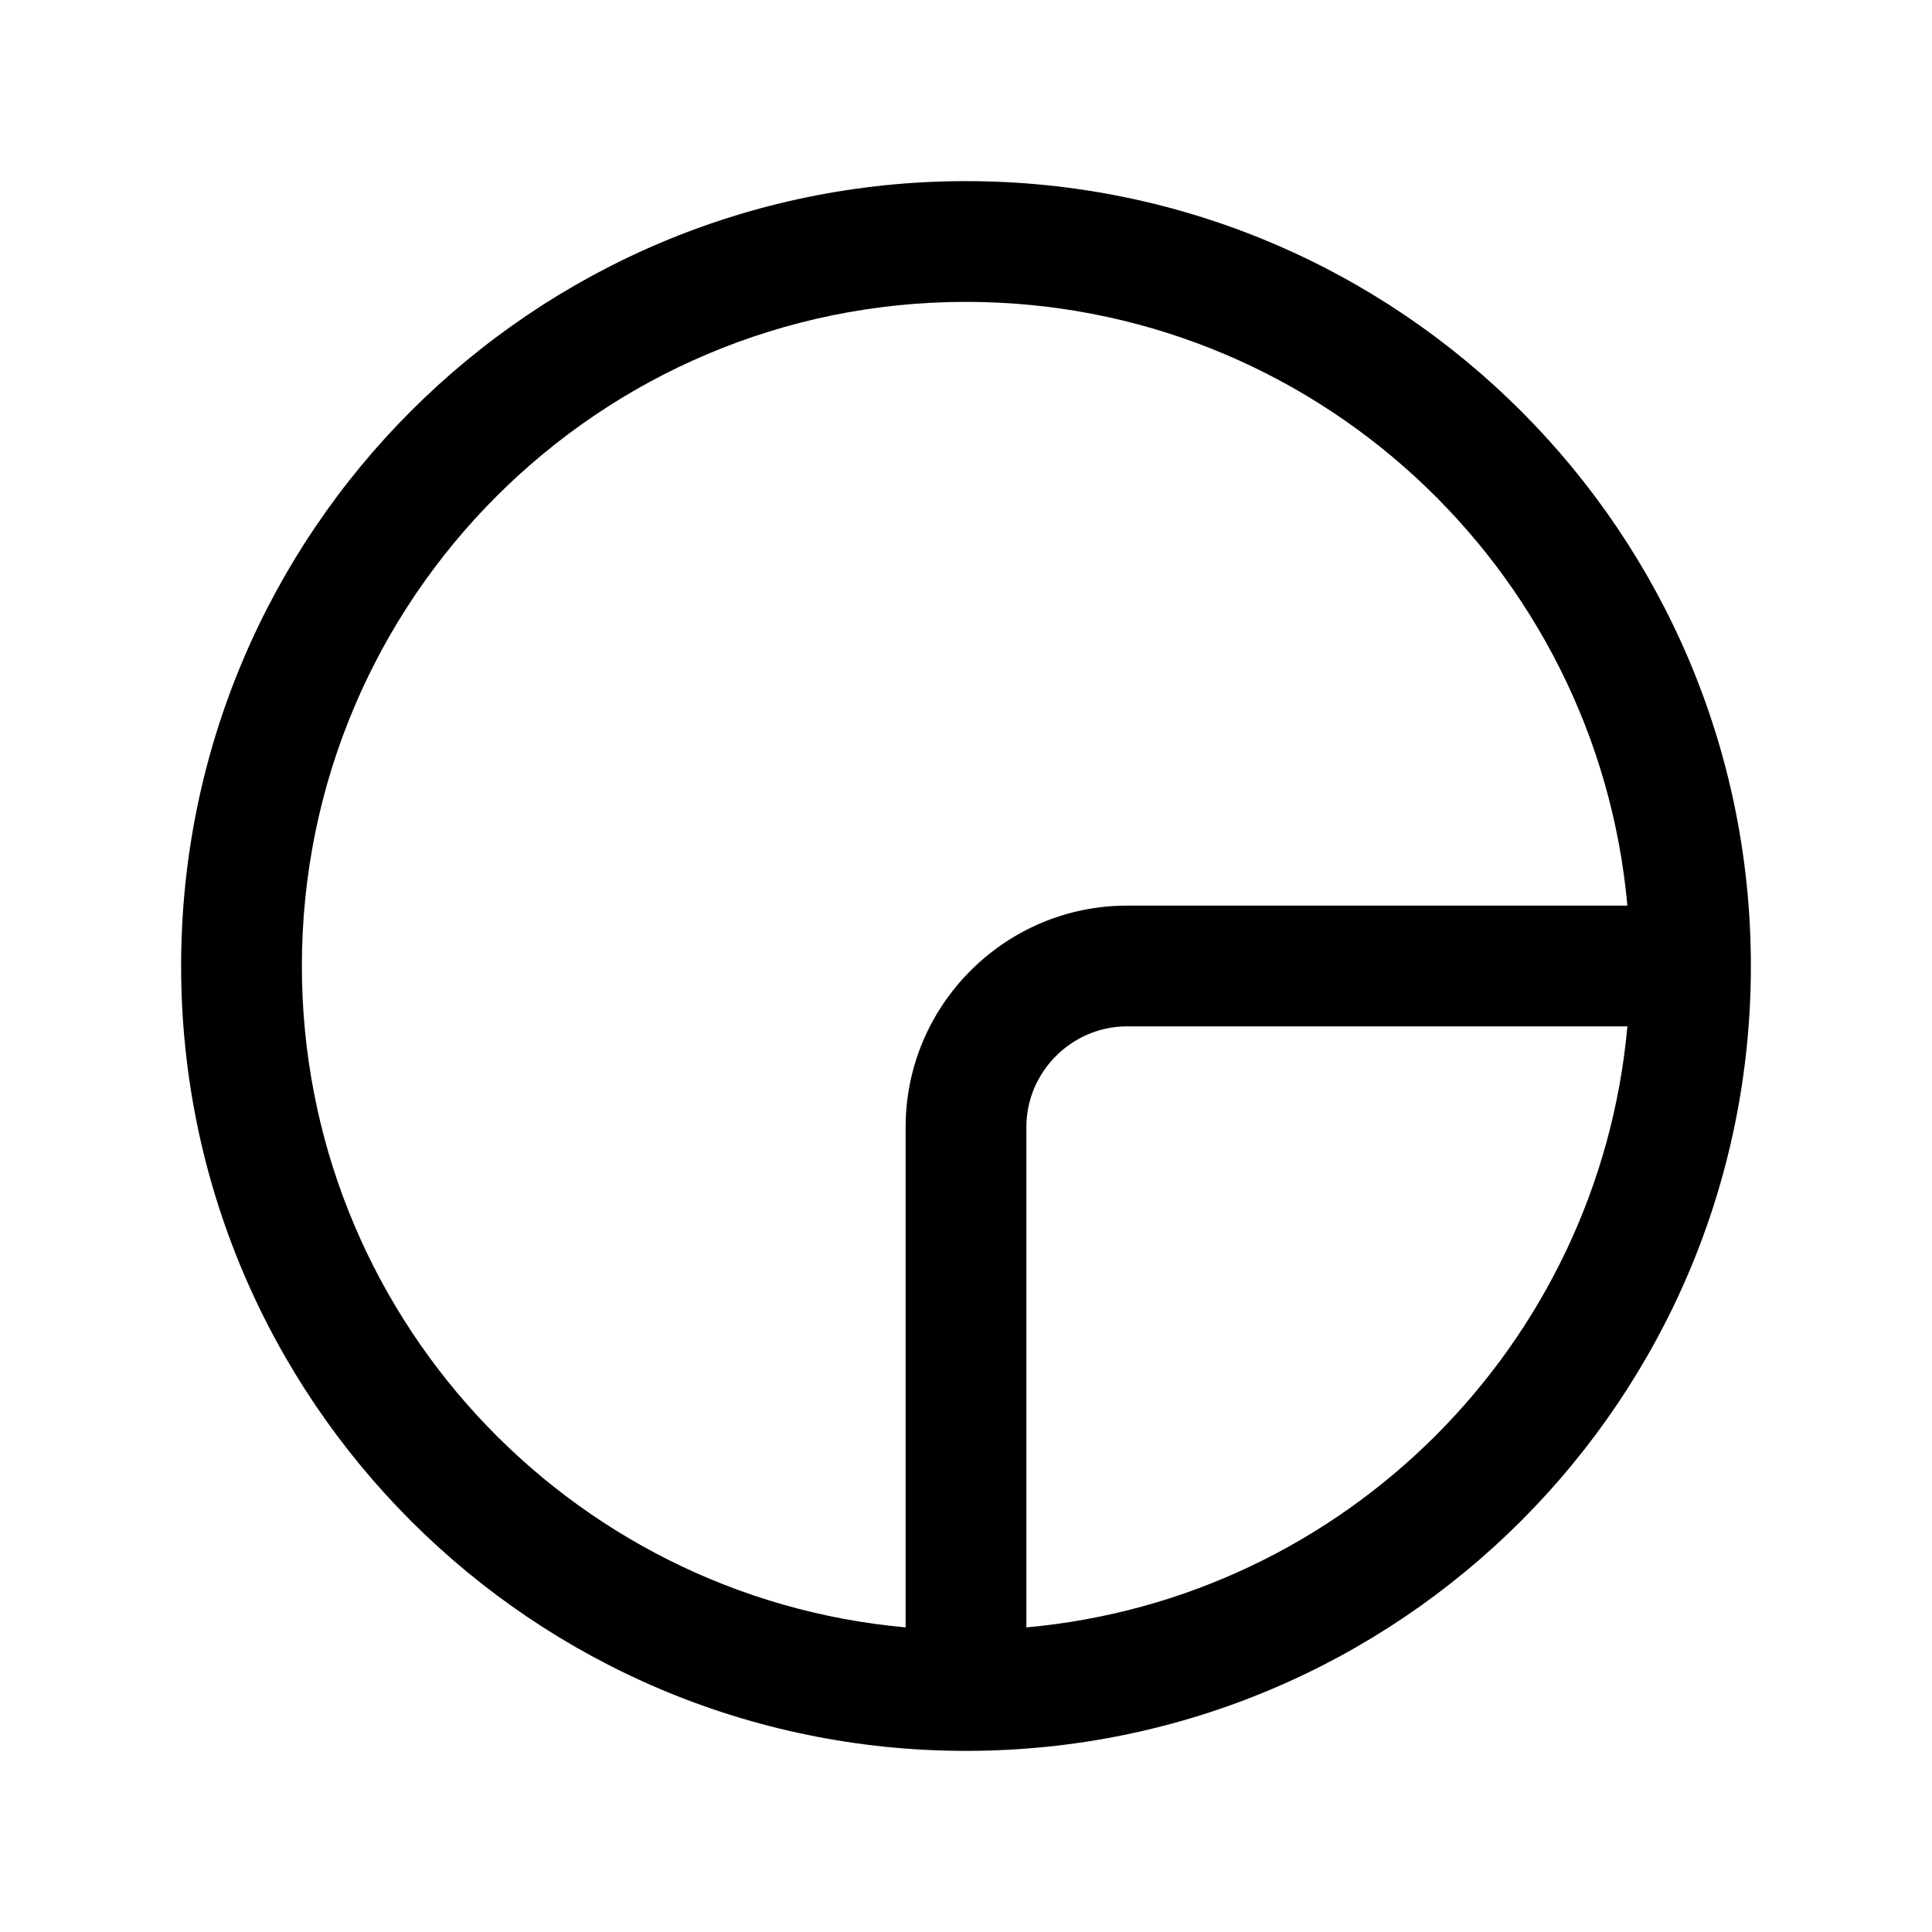
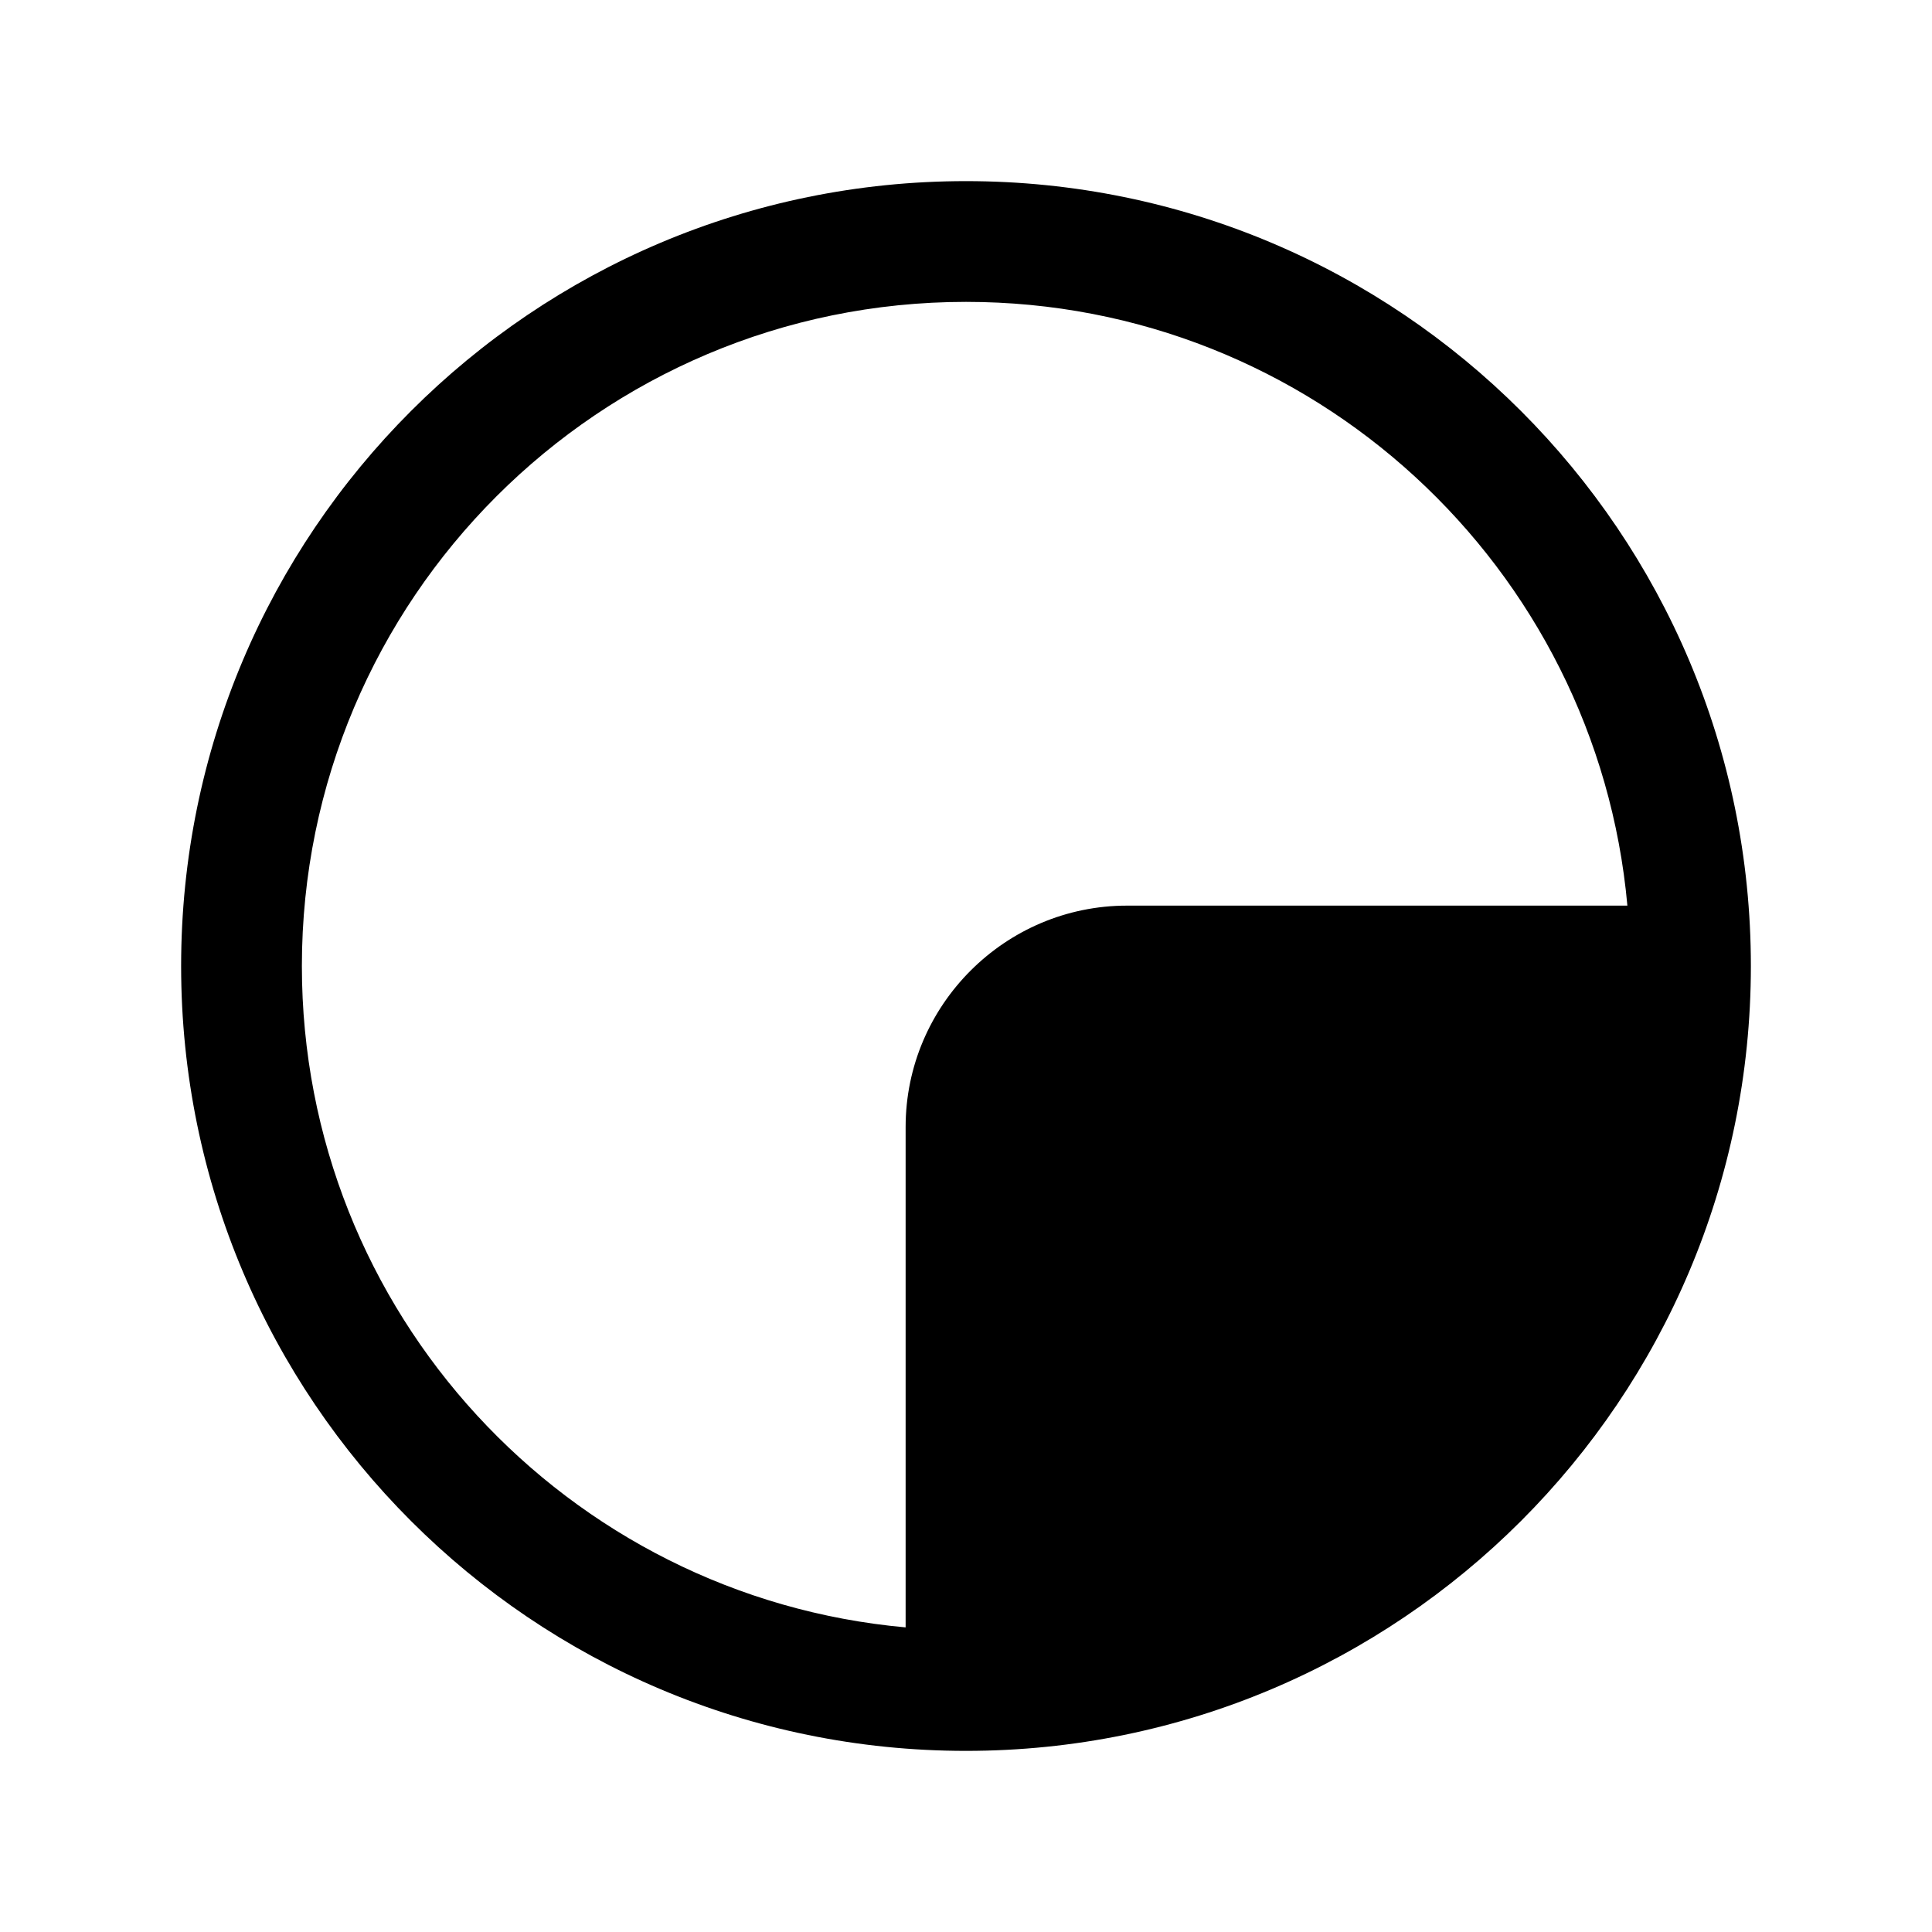
- <svg xmlns="http://www.w3.org/2000/svg" width="24" height="24" viewBox="0 0 24 24" fill="none">
-   <path fill-rule="evenodd" clip-rule="evenodd" d="M3.75 12C3.75 7.444 7.444 3.75 12 3.75C16.303 3.75 19.837 7.045 20.216 11.25H14C12.486 11.25 11.25 12.486 11.25 14V20.216C7.045 19.837 3.75 16.303 3.75 12ZM12.75 20.216C16.708 19.86 19.86 16.708 20.216 12.75H14C13.314 12.75 12.75 13.314 12.75 14V20.216ZM12 2.25C6.615 2.25 2.25 6.615 2.25 12C2.25 17.385 6.615 21.75 12 21.75C17.385 21.75 21.75 17.385 21.75 12C21.75 6.615 17.385 2.25 12 2.25Z" fill="black" />
+ <svg xmlns="http://www.w3.org/2000/svg" viewBox="0 0 24 24" fill="currentColor">
+   <path d="M3.75 12c0-4.556 3.694-8.25 8.25-8.25 4.303 0 7.837 3.295 8.216 7.5H14c-1.514 0-2.75 1.236-2.75 2.75v6.216c-4.205-.379-7.5-3.913-7.5-8.216Zm9 8.216c3.958-.357 7.11-3.509 7.466-7.466H14c-.686 0-1.25.564-1.25 1.25v6.216ZM12 2.25c-5.385 0-9.75 4.365-9.75 9.75 0 5.385 4.365 9.75 9.75 9.75 5.385 0 9.75-4.365 9.75-9.75 0-5.385-4.365-9.75-9.75-9.75Z" />
</svg>
